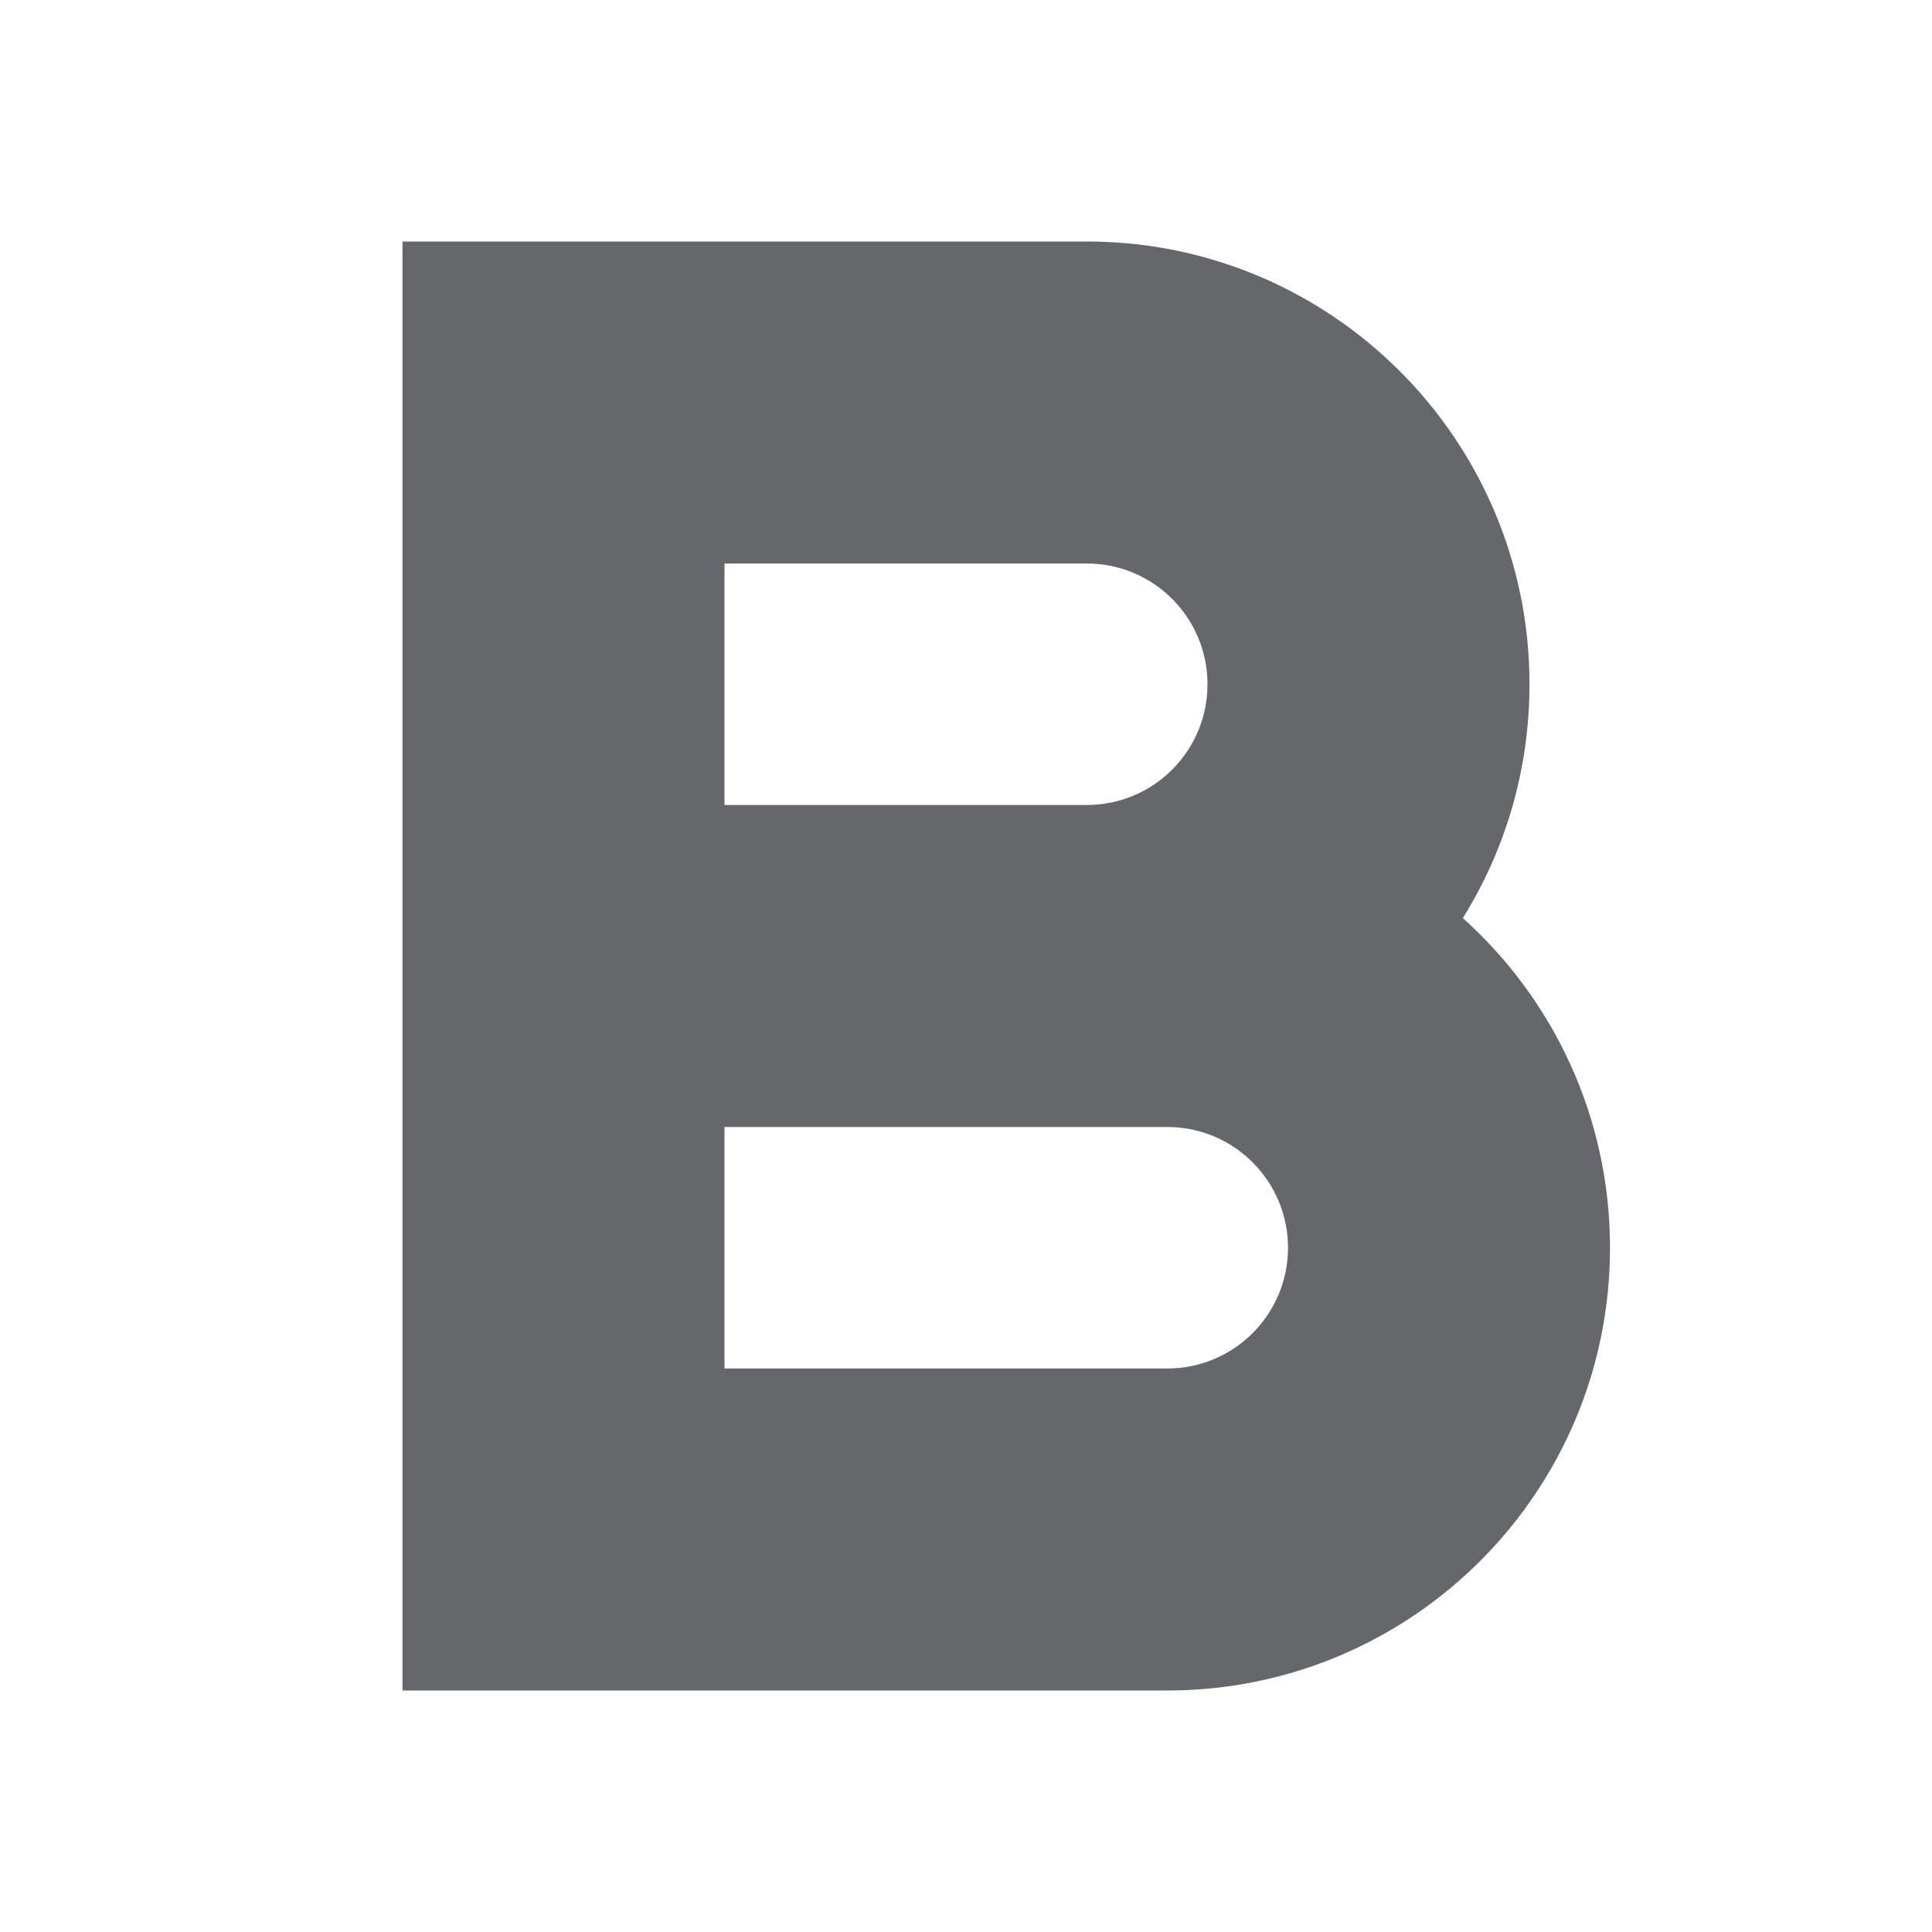
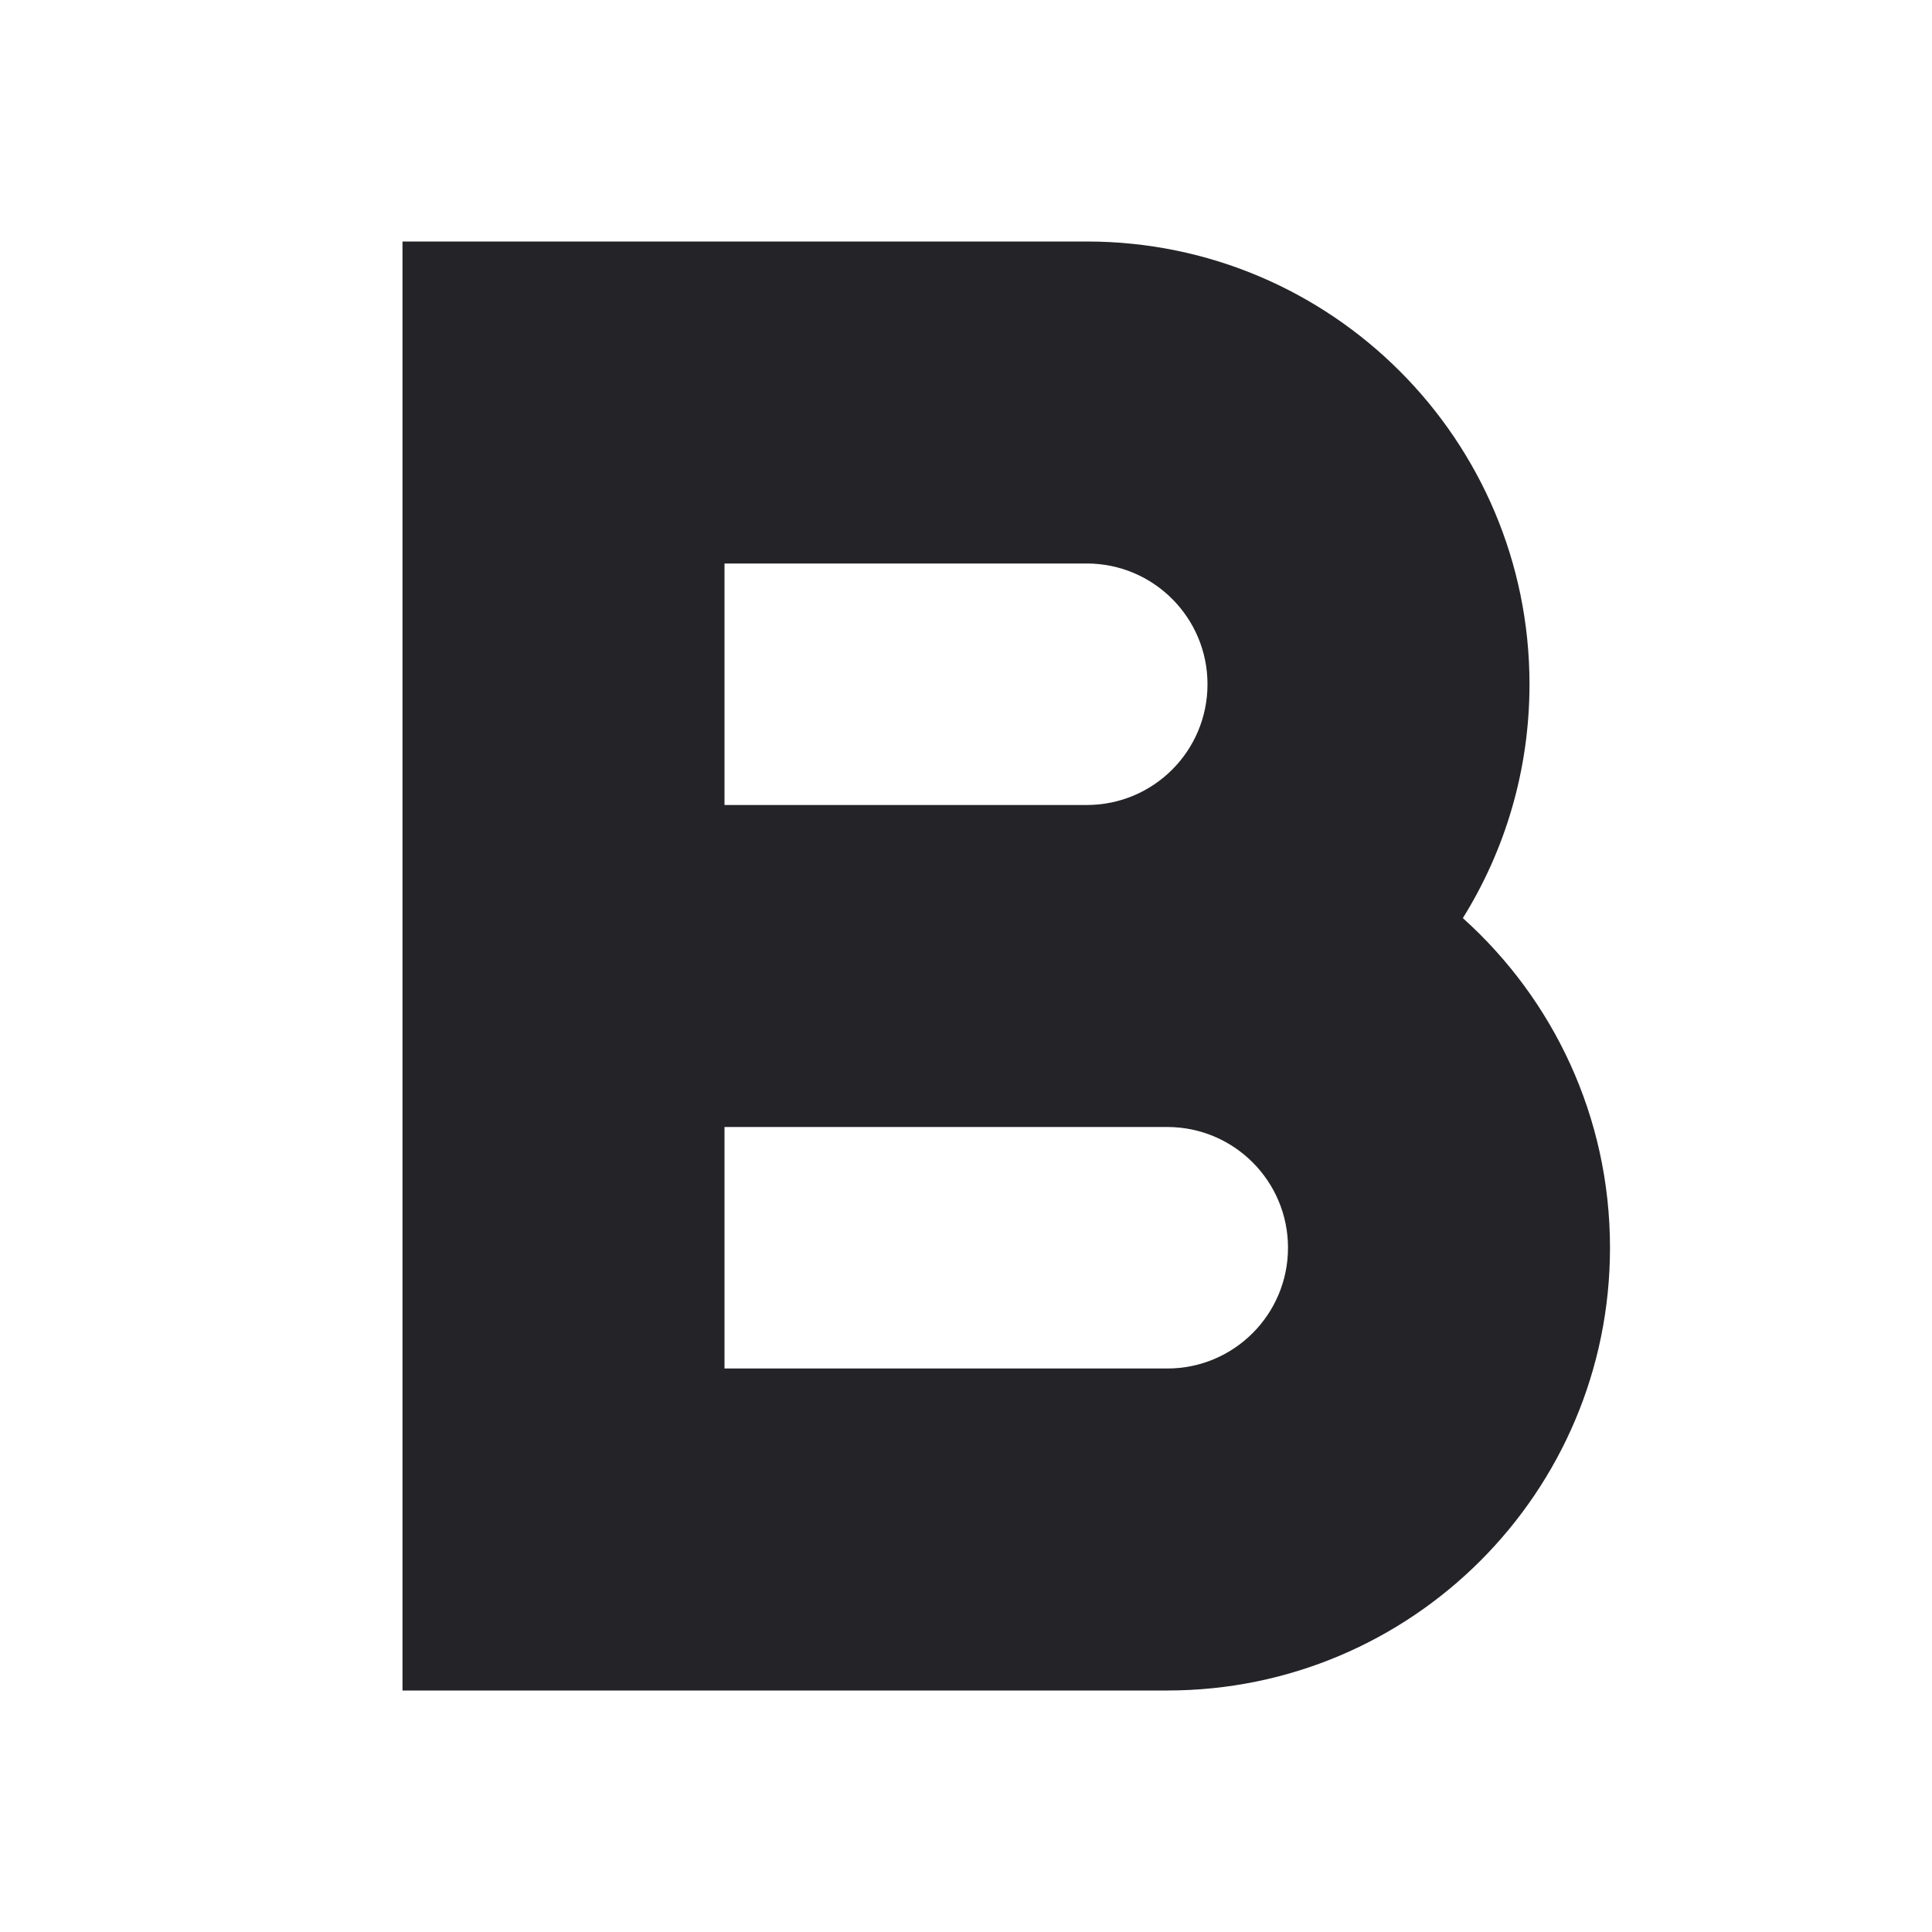
<svg xmlns="http://www.w3.org/2000/svg" width="24" height="24" viewBox="0 0 24 24" fill="none">
-   <path fill-rule="evenodd" clip-rule="evenodd" d="M5 10V3H13.5C16.538 3 19 5.463 19 8.5C19 9.566 18.697 10.562 18.172 11.405C19.294 12.412 20 13.873 20 15.5C20 18.538 17.538 21 14.5 21H5V14V10ZM9 17V14L14.5 14C15.329 14 16 14.672 16 15.5C16 16.328 15.329 17 14.5 17L9 17ZM9 7V10L13.5 10C14.329 10 15 9.329 15 8.5C15 7.672 14.329 7 13.5 7L9 7Z" fill="#65676A" />
+   <g id="bold">
+     <path id="Combined Shape" fill-rule="evenodd" clip-rule="evenodd" d="M5 3H13.5C16.538 3 19 5.463 19 8.5C19 9.566 18.697 10.562 18.172 11.405C19.294 12.412 20 13.873 20 15.5C20 18.538 17.538 21 14.5 21H5V3ZM9 17V14L14.5 14C15.329 14 16 14.672 16 15.5C16 16.328 15.329 17 14.5 17L9 17ZM9 7V10L13.5 10C14.329 10 15 9.329 15 8.5C15 7.672 14.329 7 13.5 7L9 7Z" fill="#242428" />
+   </g>
</svg>
